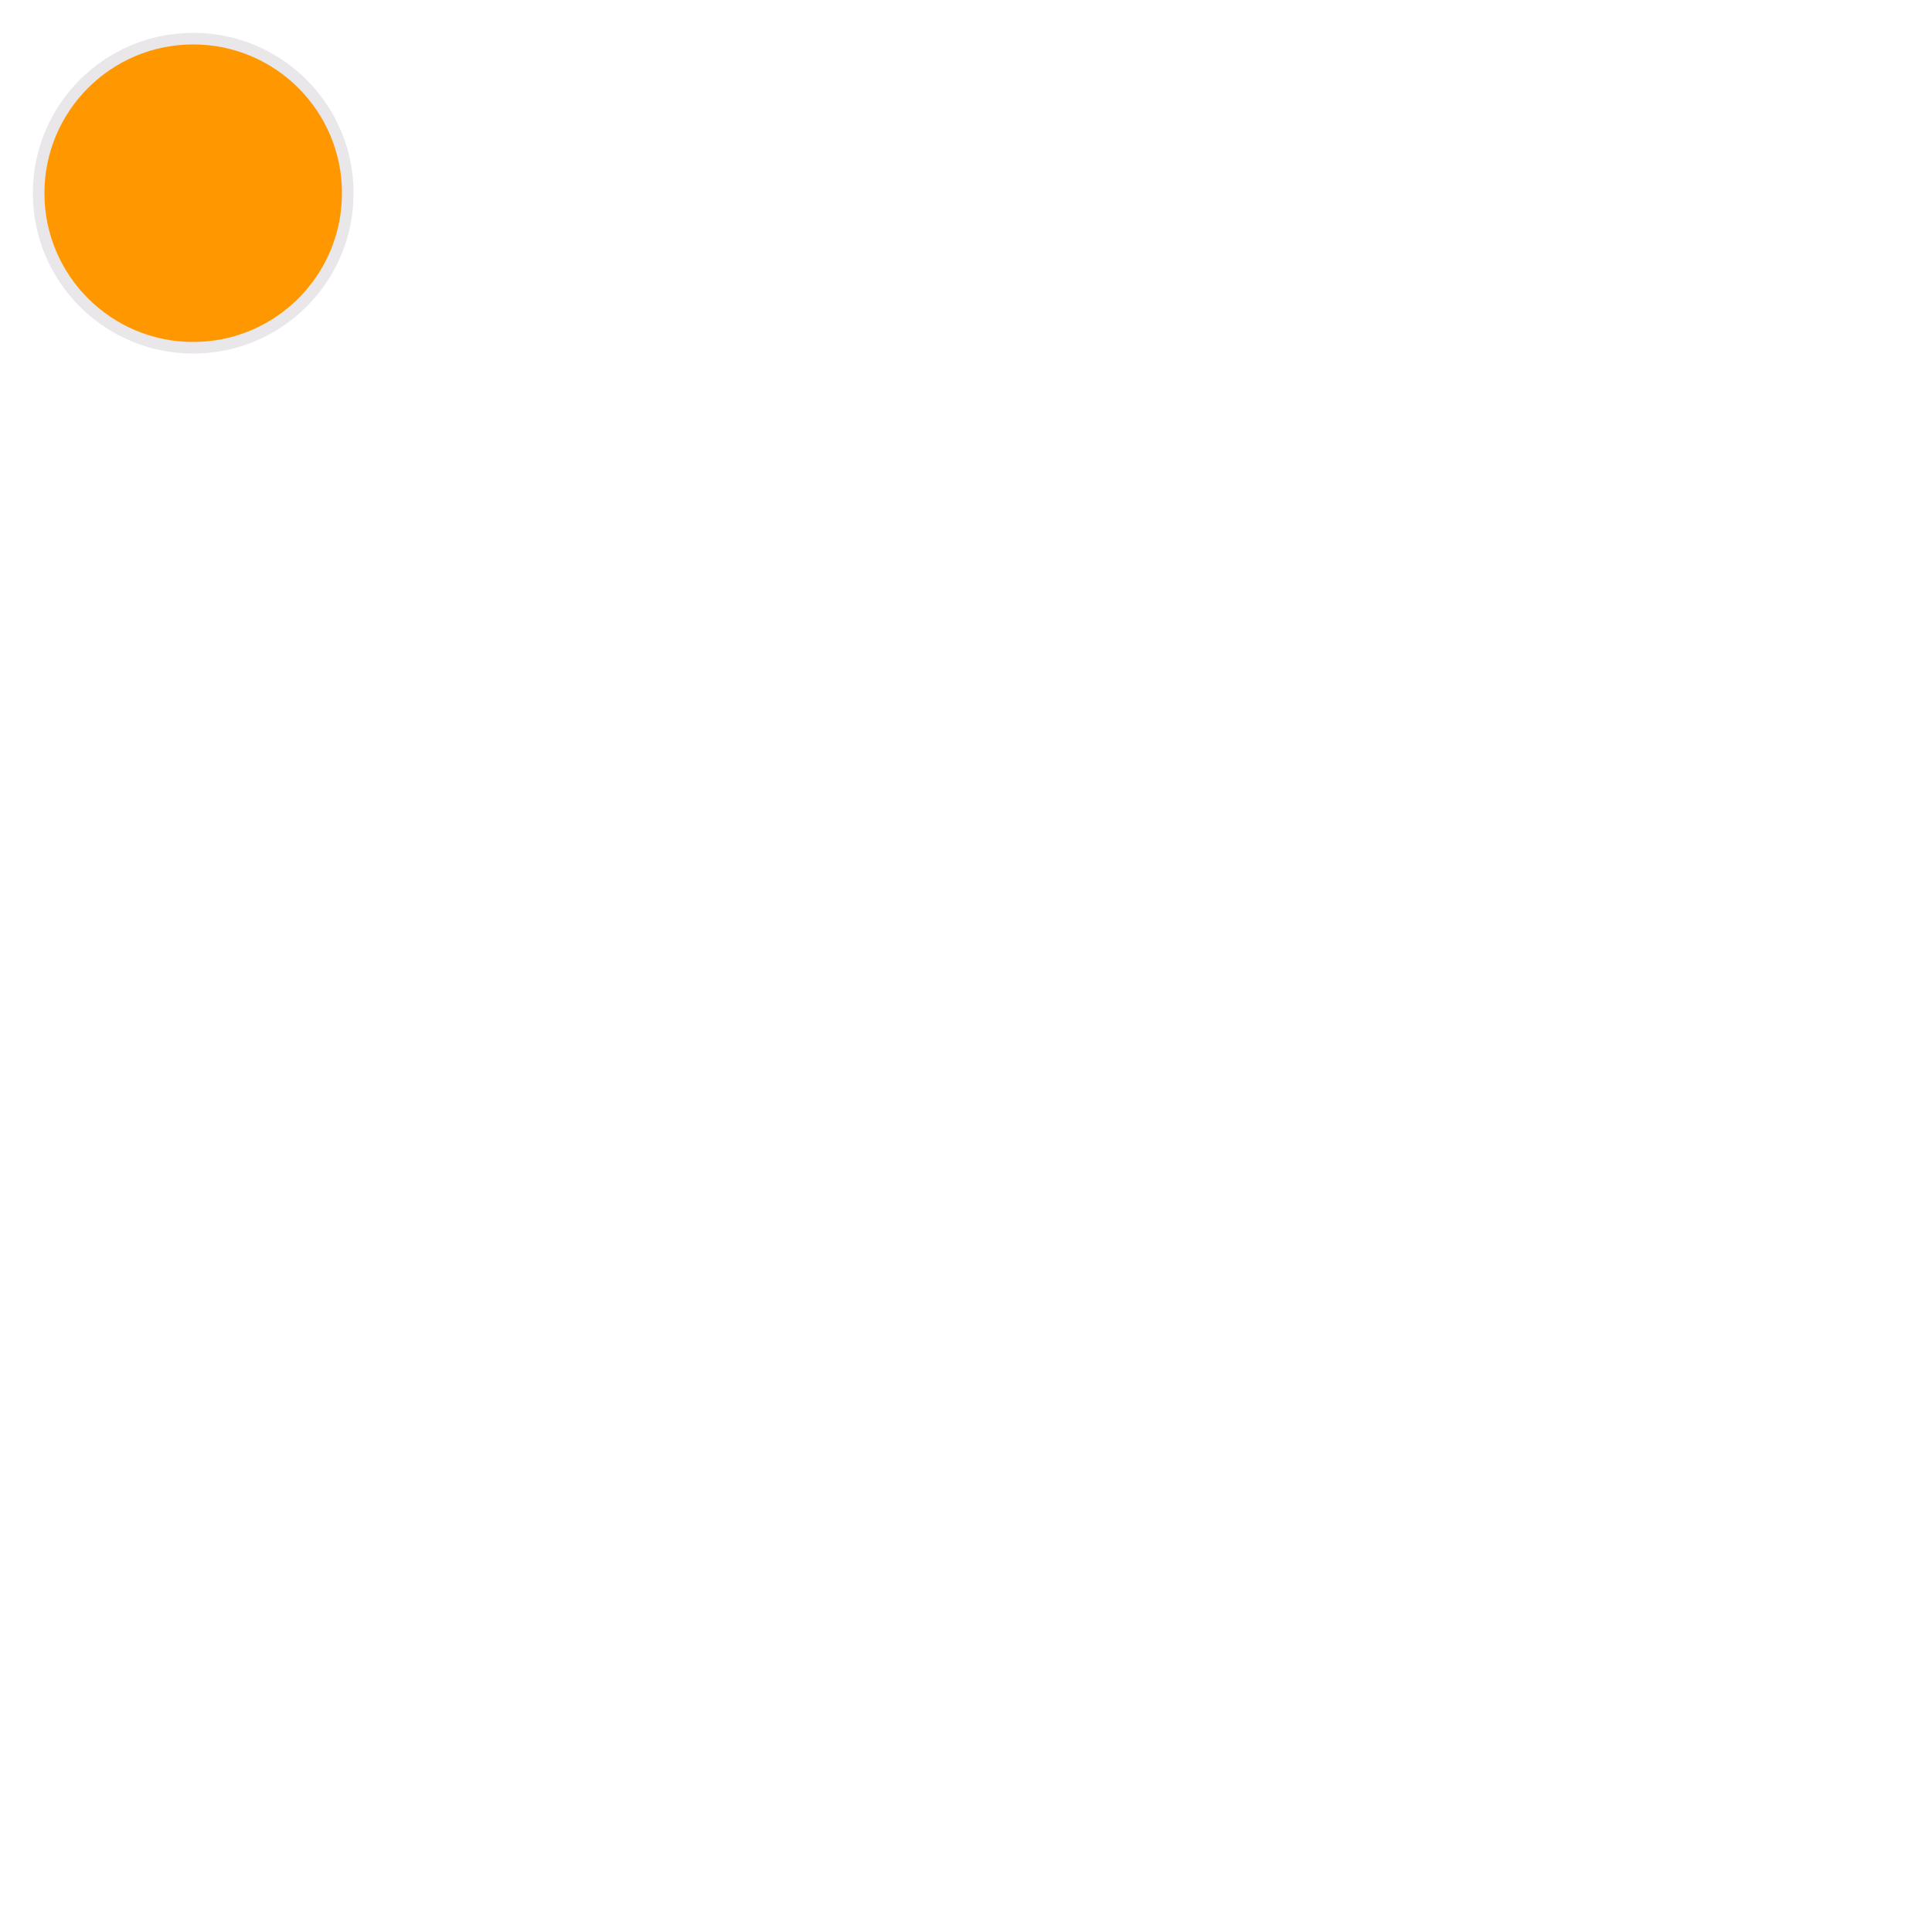
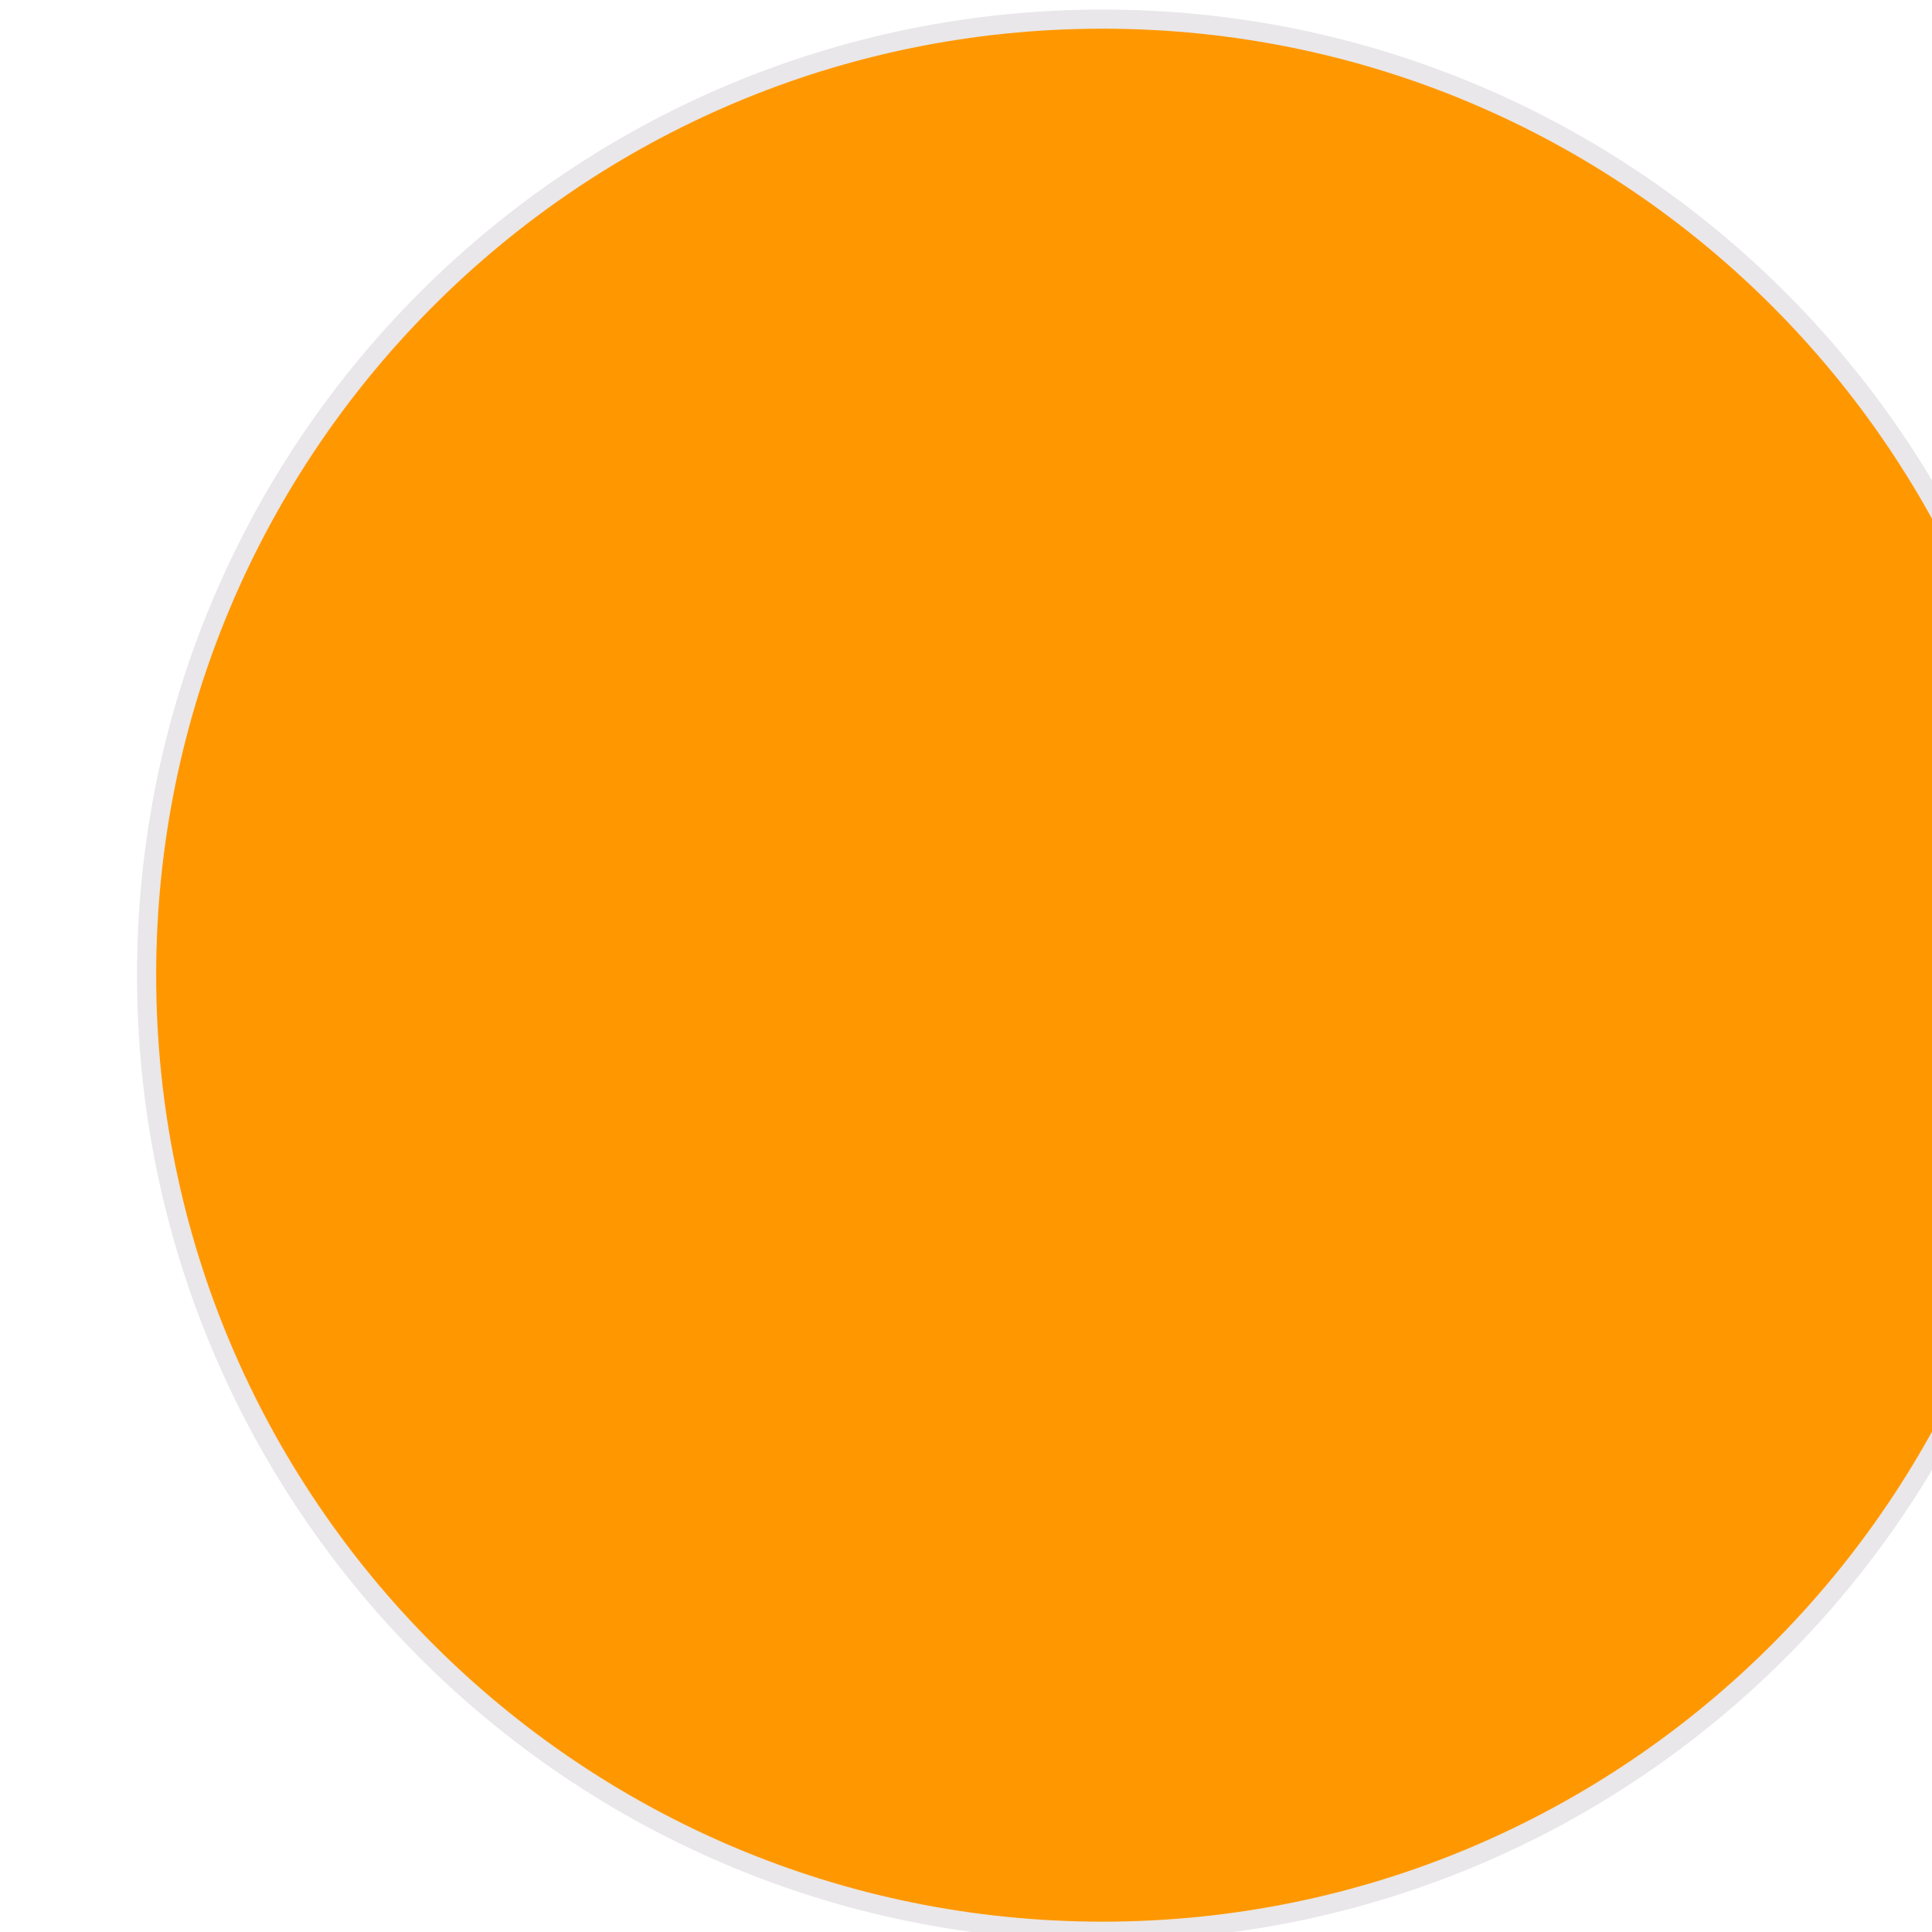
- <svg xmlns="http://www.w3.org/2000/svg" version="1.1" height="500" width="500">
-   <circle cx="50" cy="50" r="40" stroke="#e9e7e9" stroke-width="3" fill="#ff9800 " />
-   Sorry, your browser does not support inline SVG.
+ <svg xmlns="http://www.w3.org/2000/svg" version="1.1" height="auto" width="auto">
+   <circle cx="173" cy="153" r="150" stroke="#e9e7e9" stroke-width="3" fill="#ff9800 " />
+   Sorry, your browser does not support SVG.
</svg>
